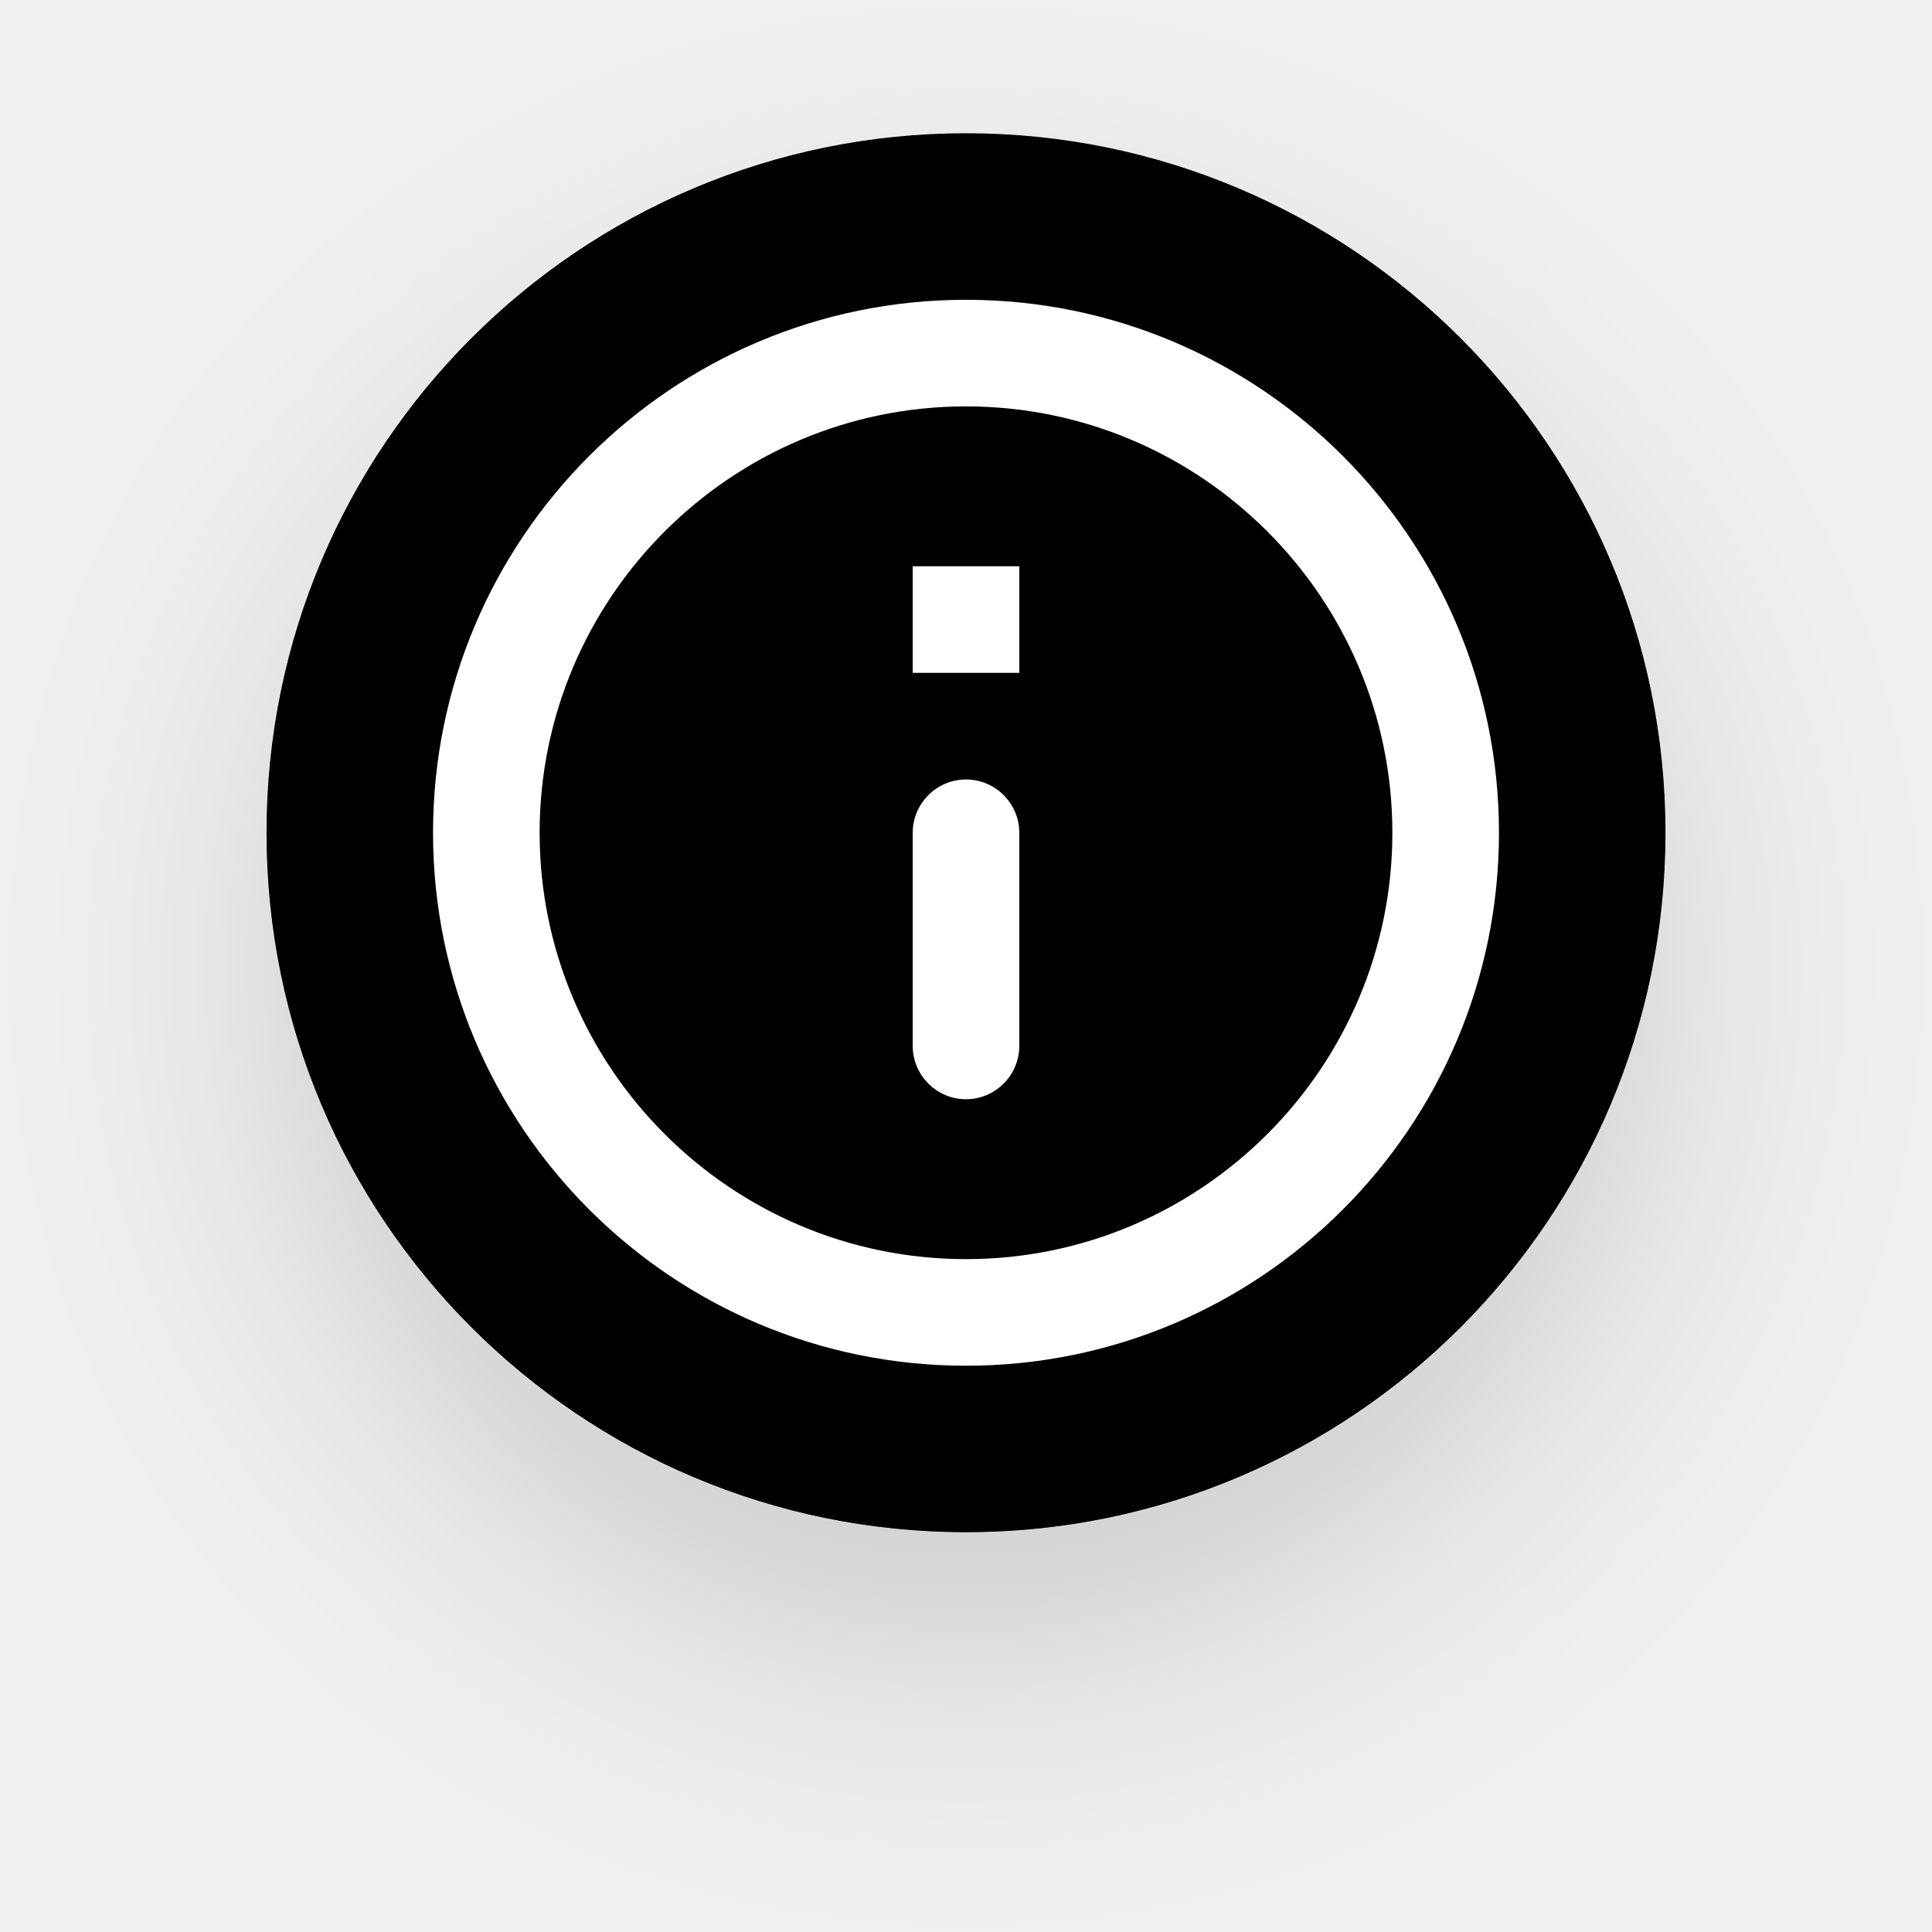
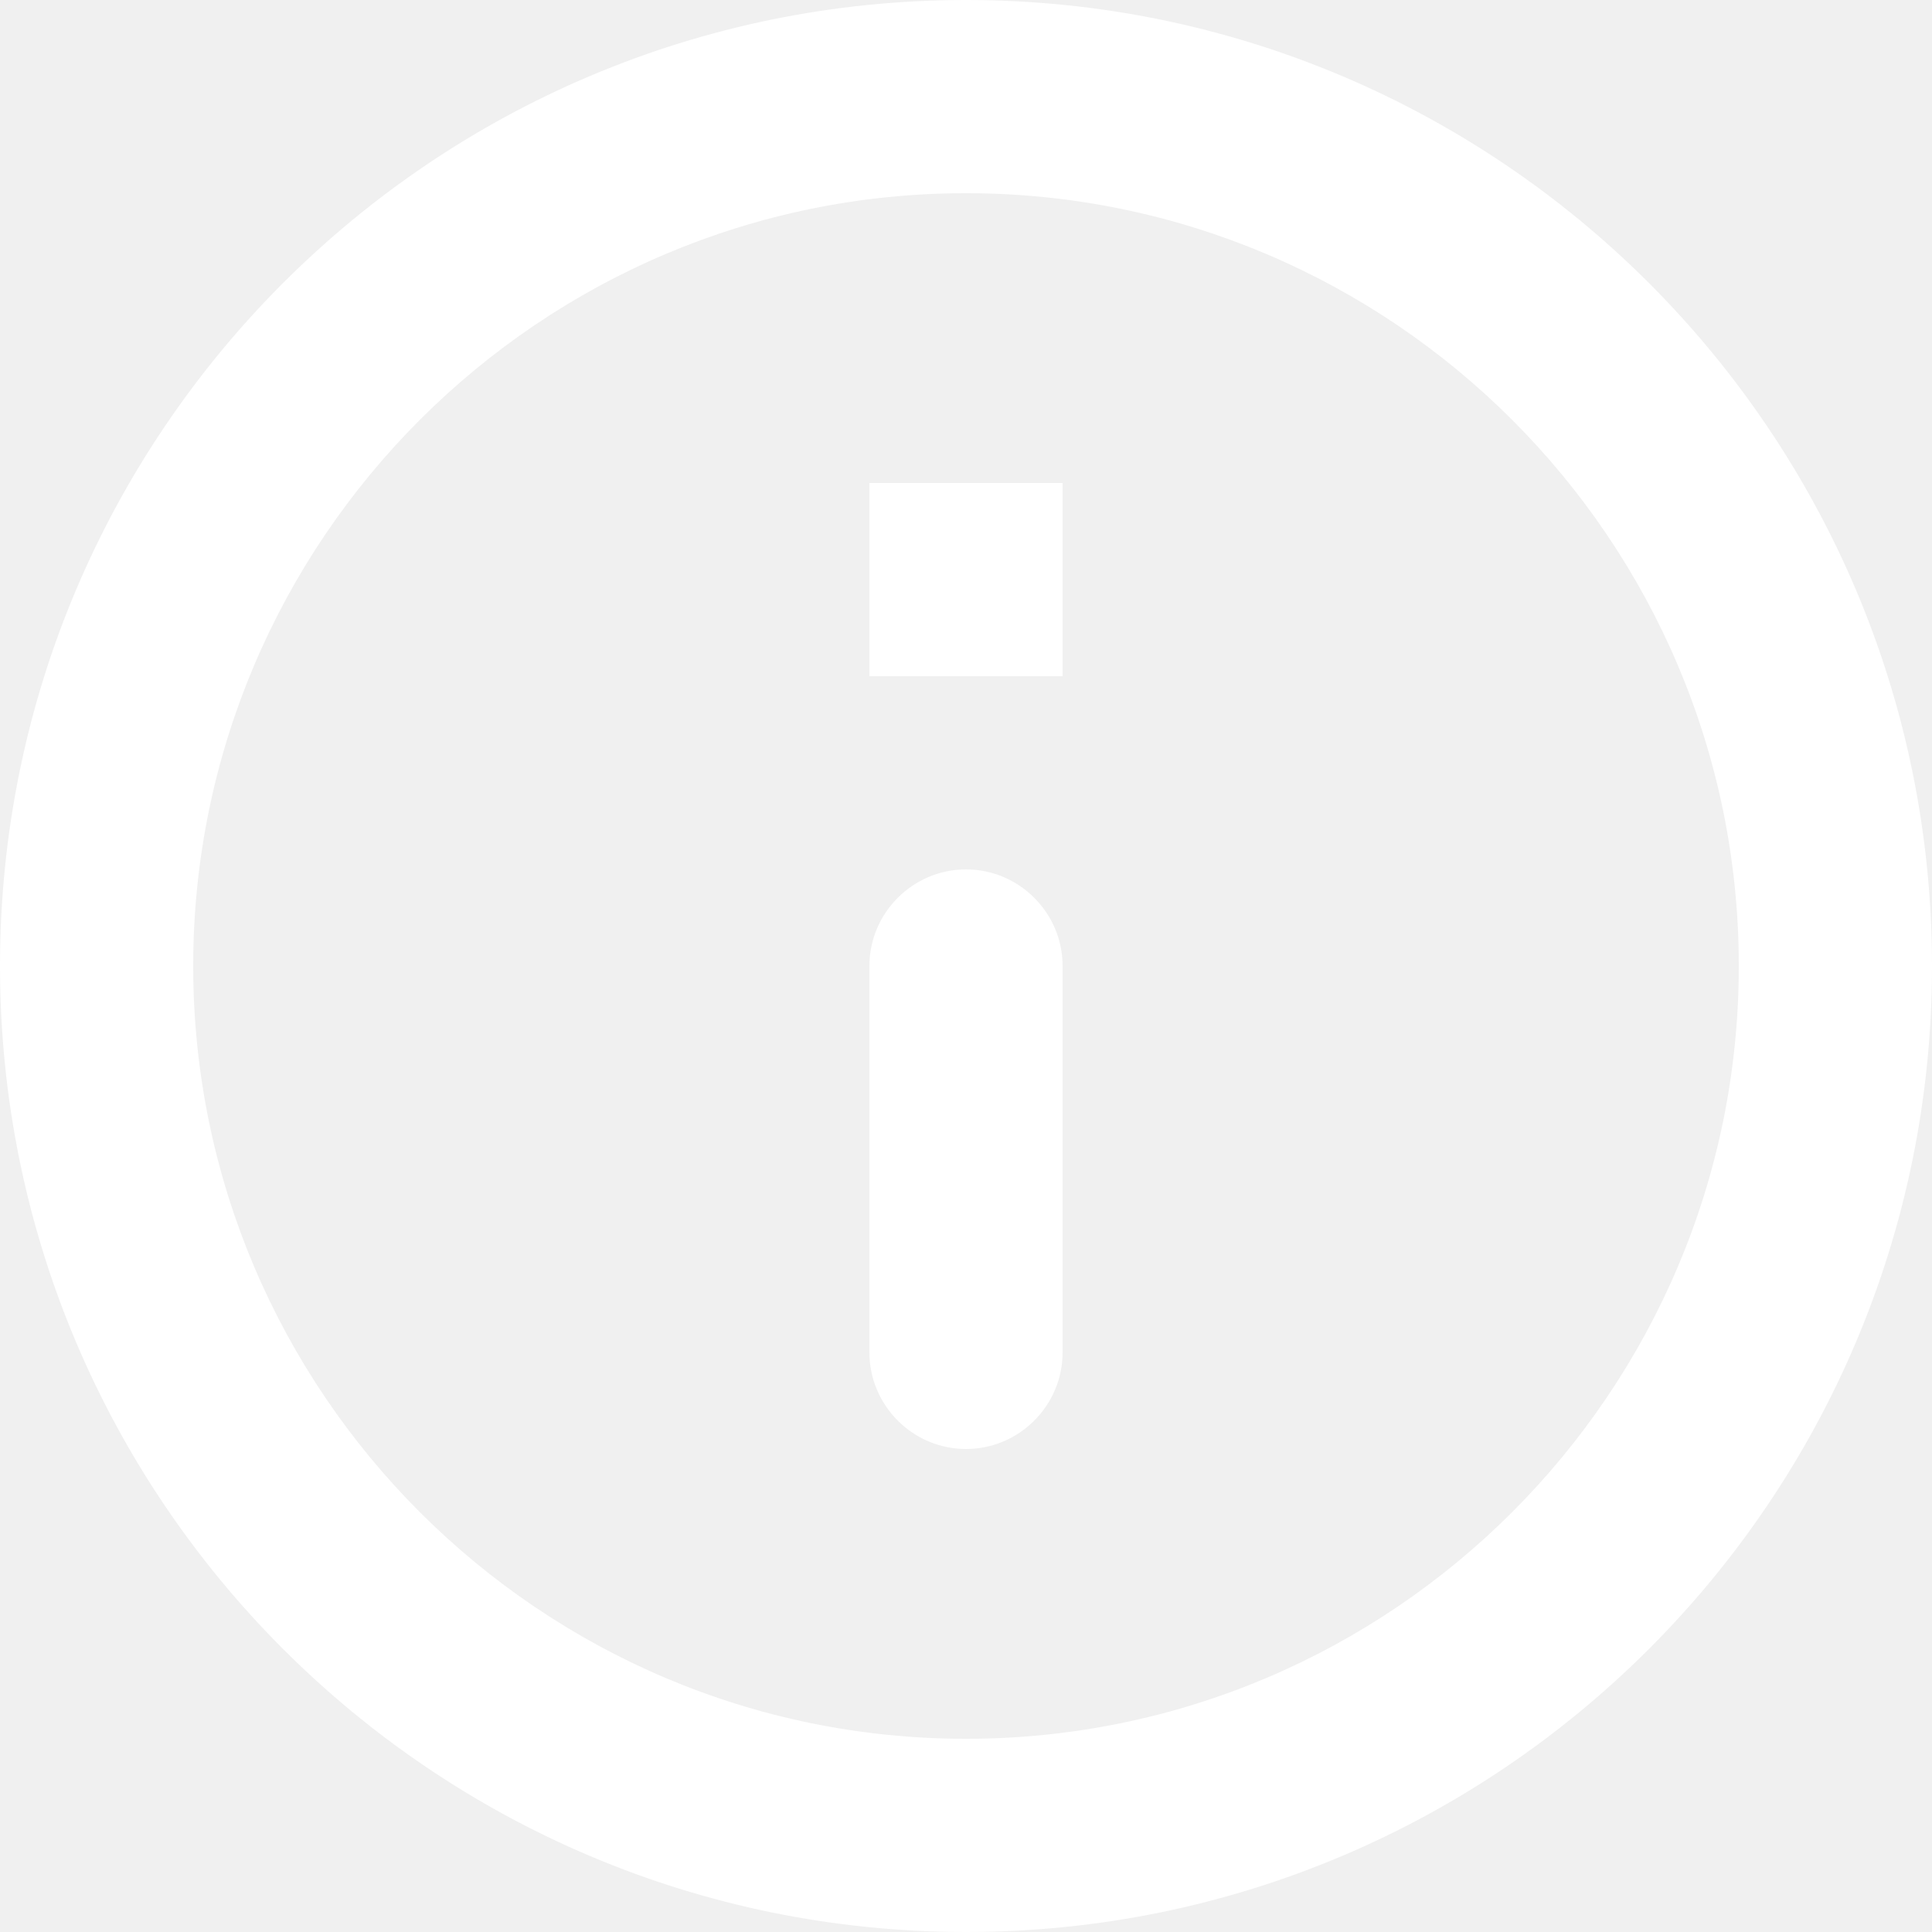
- <svg xmlns="http://www.w3.org/2000/svg" width="58" height="58" viewBox="0 0 58 58" fill="none">
-   <g filter="url(#filter0_d_10_731)">
-     <path d="M8 25C8 13.402 17.402 4 29 4C40.598 4 50 13.402 50 25C50 36.598 40.598 46 29 46C17.402 46 8 36.598 8 25Z" fill="black" />
-   </g>
-   <path d="M27.4 17H30.6V20.2H27.4V17ZM29 33C29.88 33 30.6 32.28 30.6 31.4V25C30.6 24.12 29.88 23.4 29 23.4C28.12 23.4 27.4 24.12 27.4 25V31.4C27.4 32.28 28.12 33 29 33ZM29 9C20.168 9 13 16.168 13 25C13 33.832 20.168 41 29 41C37.832 41 45 33.832 45 25C45 16.168 37.832 9 29 9ZM29 37.8C21.944 37.8 16.2 32.056 16.2 25C16.2 17.944 21.944 12.2 29 12.2C36.056 12.2 41.8 17.944 41.8 25C41.8 32.056 36.056 37.8 29 37.8Z" fill="white" />
-   <defs>
-     <filter id="filter0_d_10_731" x="0" y="0" width="58" height="58" filterUnits="userSpaceOnUse" color-interpolation-filters="sRGB">
-       <feFlood flood-opacity="0" result="BackgroundImageFix" />
-       <feColorMatrix in="SourceAlpha" type="matrix" values="0 0 0 0 0 0 0 0 0 0 0 0 0 0 0 0 0 0 127 0" result="hardAlpha" />
-       <feOffset dy="4" />
-       <feGaussianBlur stdDeviation="4" />
-       <feComposite in2="hardAlpha" operator="out" />
-       <feColorMatrix type="matrix" values="0 0 0 0 0 0 0 0 0 0 0 0 0 0 0 0 0 0 0.14 0" />
-       <feBlend mode="normal" in2="BackgroundImageFix" result="effect1_dropShadow_10_731" />
-       <feBlend mode="normal" in="SourceGraphic" in2="effect1_dropShadow_10_731" result="shape" />
-     </filter>
-   </defs>
+ <svg xmlns="http://www.w3.org/2000/svg" width="32" height="32" viewBox="0 0 32 32" fill="none">
+   <path d="M14.4 8H17.6V11.2H14.4V8ZM16 24C16.88 24 17.6 23.28 17.6 22.4V16C17.6 15.12 16.88 14.4 16 14.4C15.12 14.4 14.4 15.12 14.4 16V22.4C14.4 23.28 15.12 24 16 24ZM16 0C7.168 0 0 7.168 0 16C0 24.832 7.168 32 16 32C24.832 32 32 24.832 32 16C32 7.168 24.832 0 16 0ZM16 28.8C8.944 28.8 3.2 23.056 3.2 16C3.2 8.944 8.944 3.2 16 3.2C23.056 3.2 28.8 8.944 28.8 16C28.8 23.056 23.056 28.8 16 28.8Z" fill="white" />
</svg>
